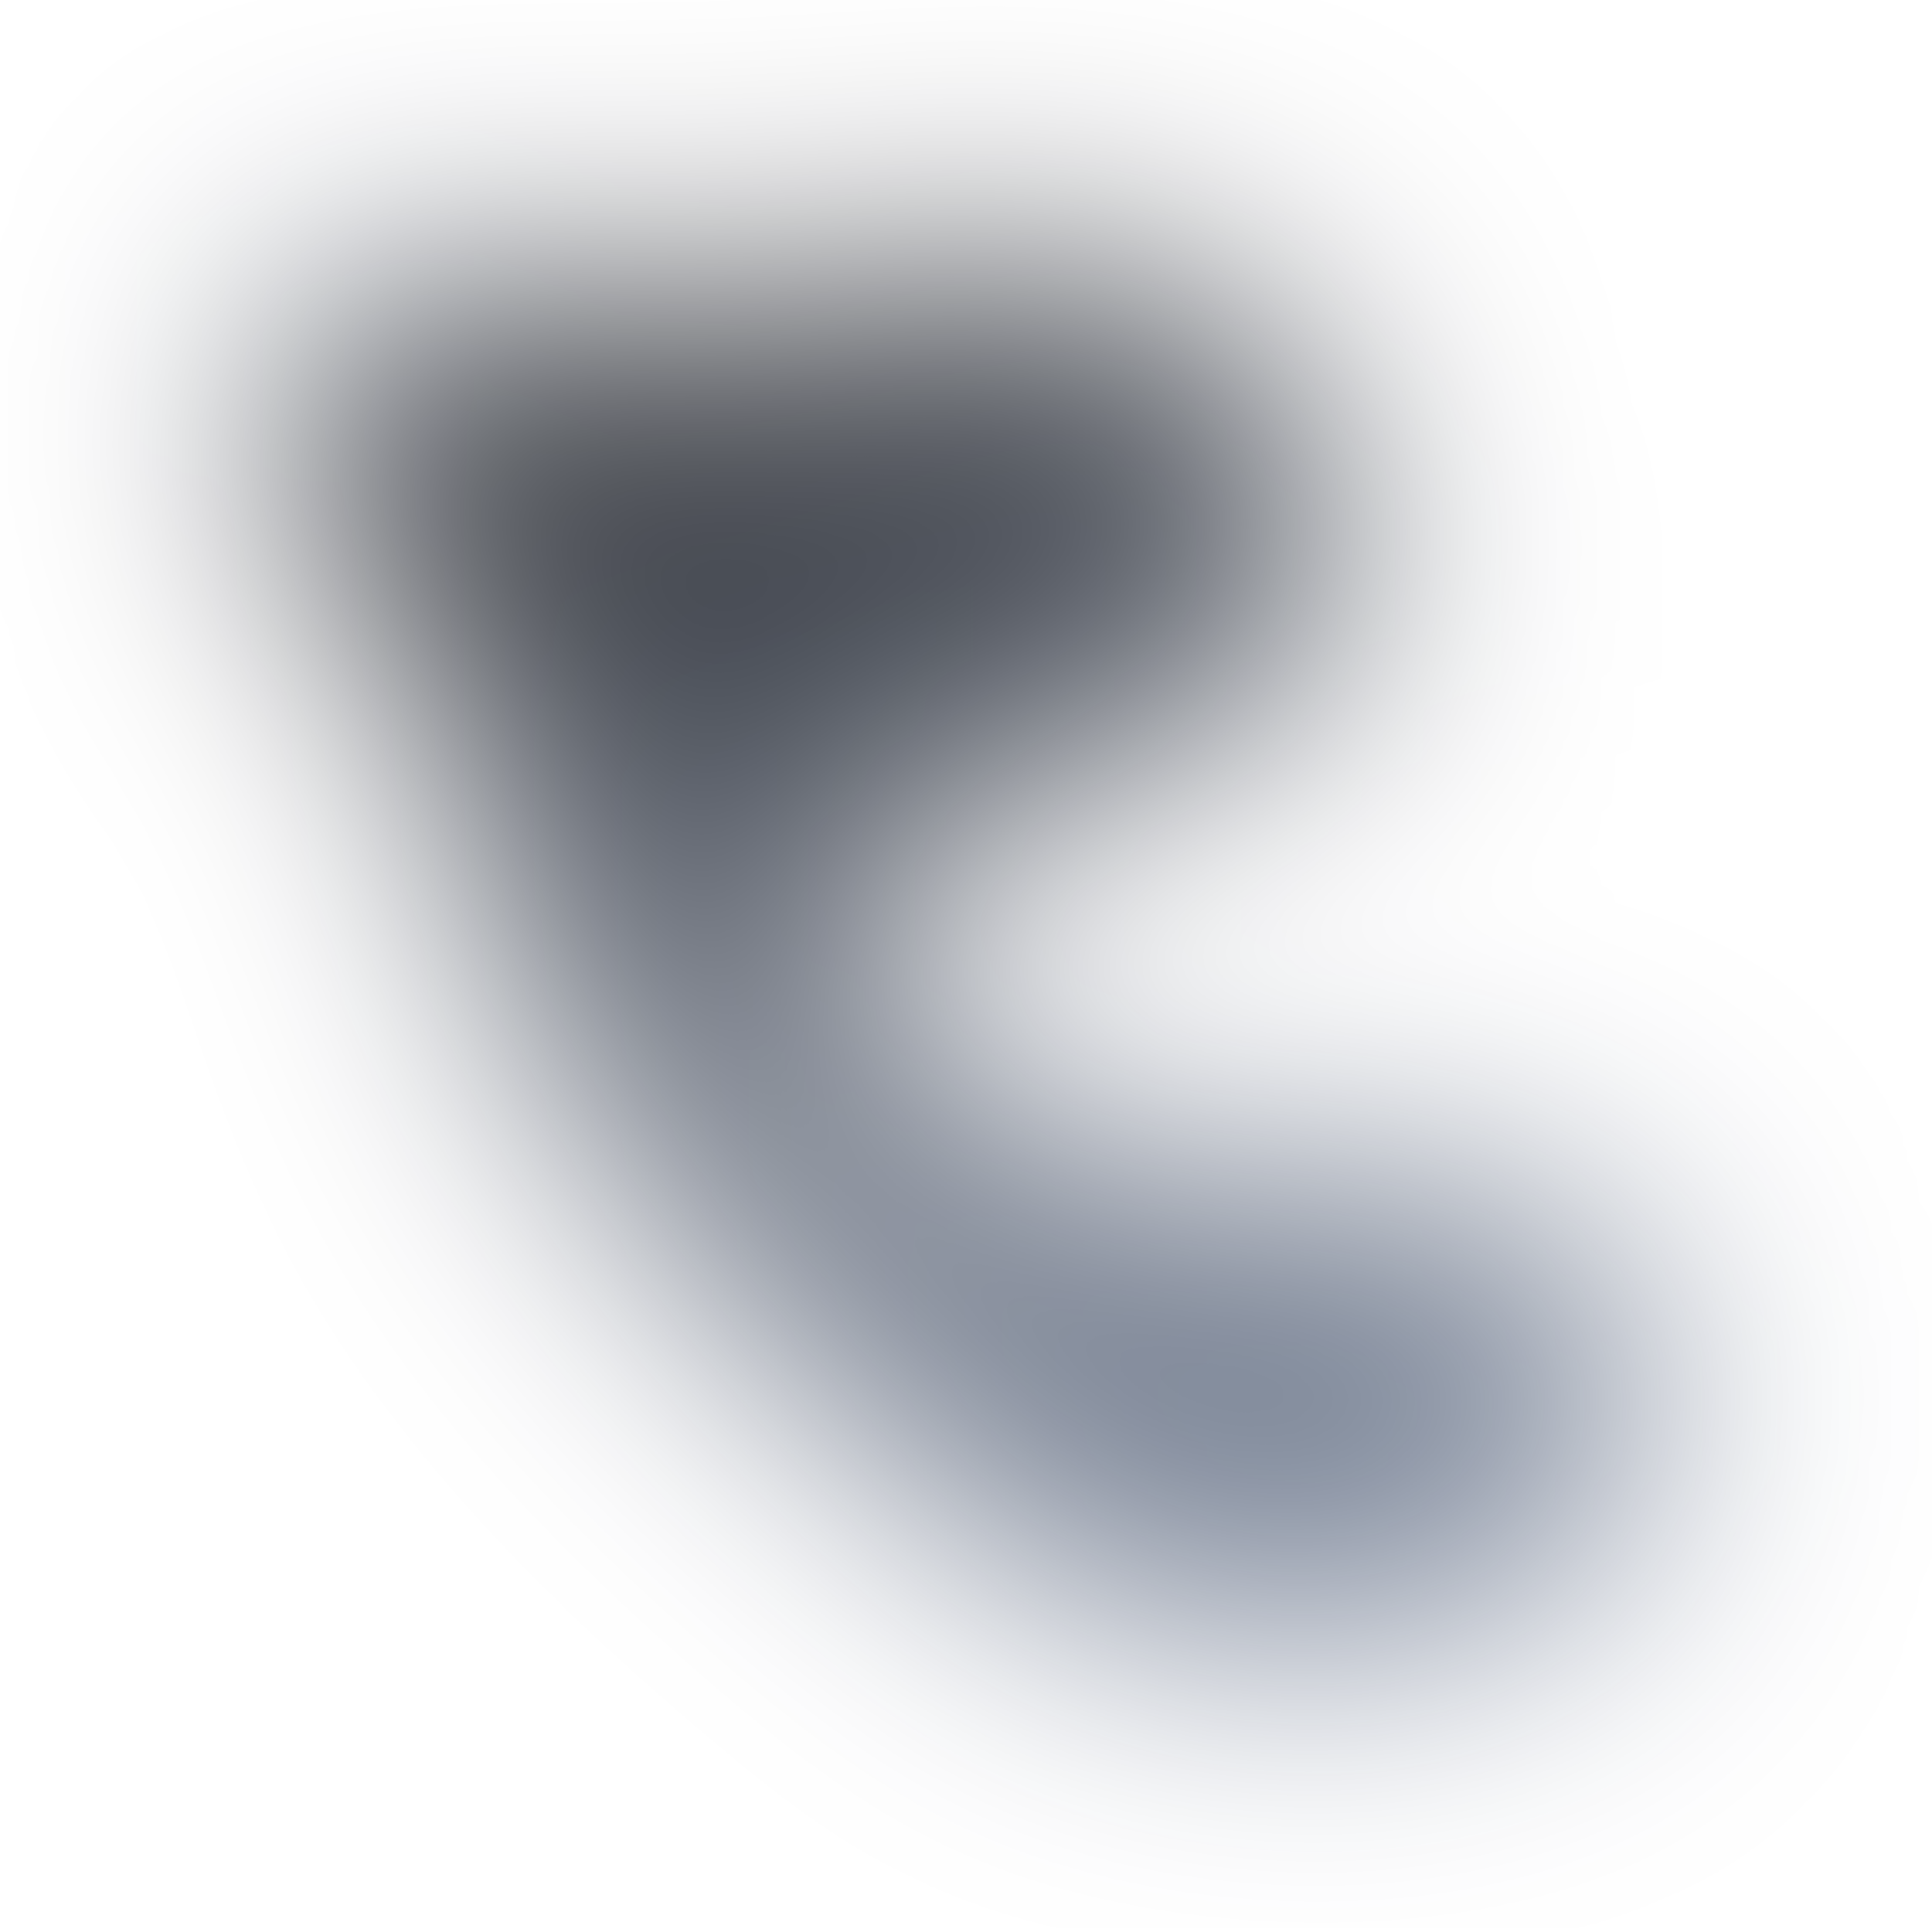
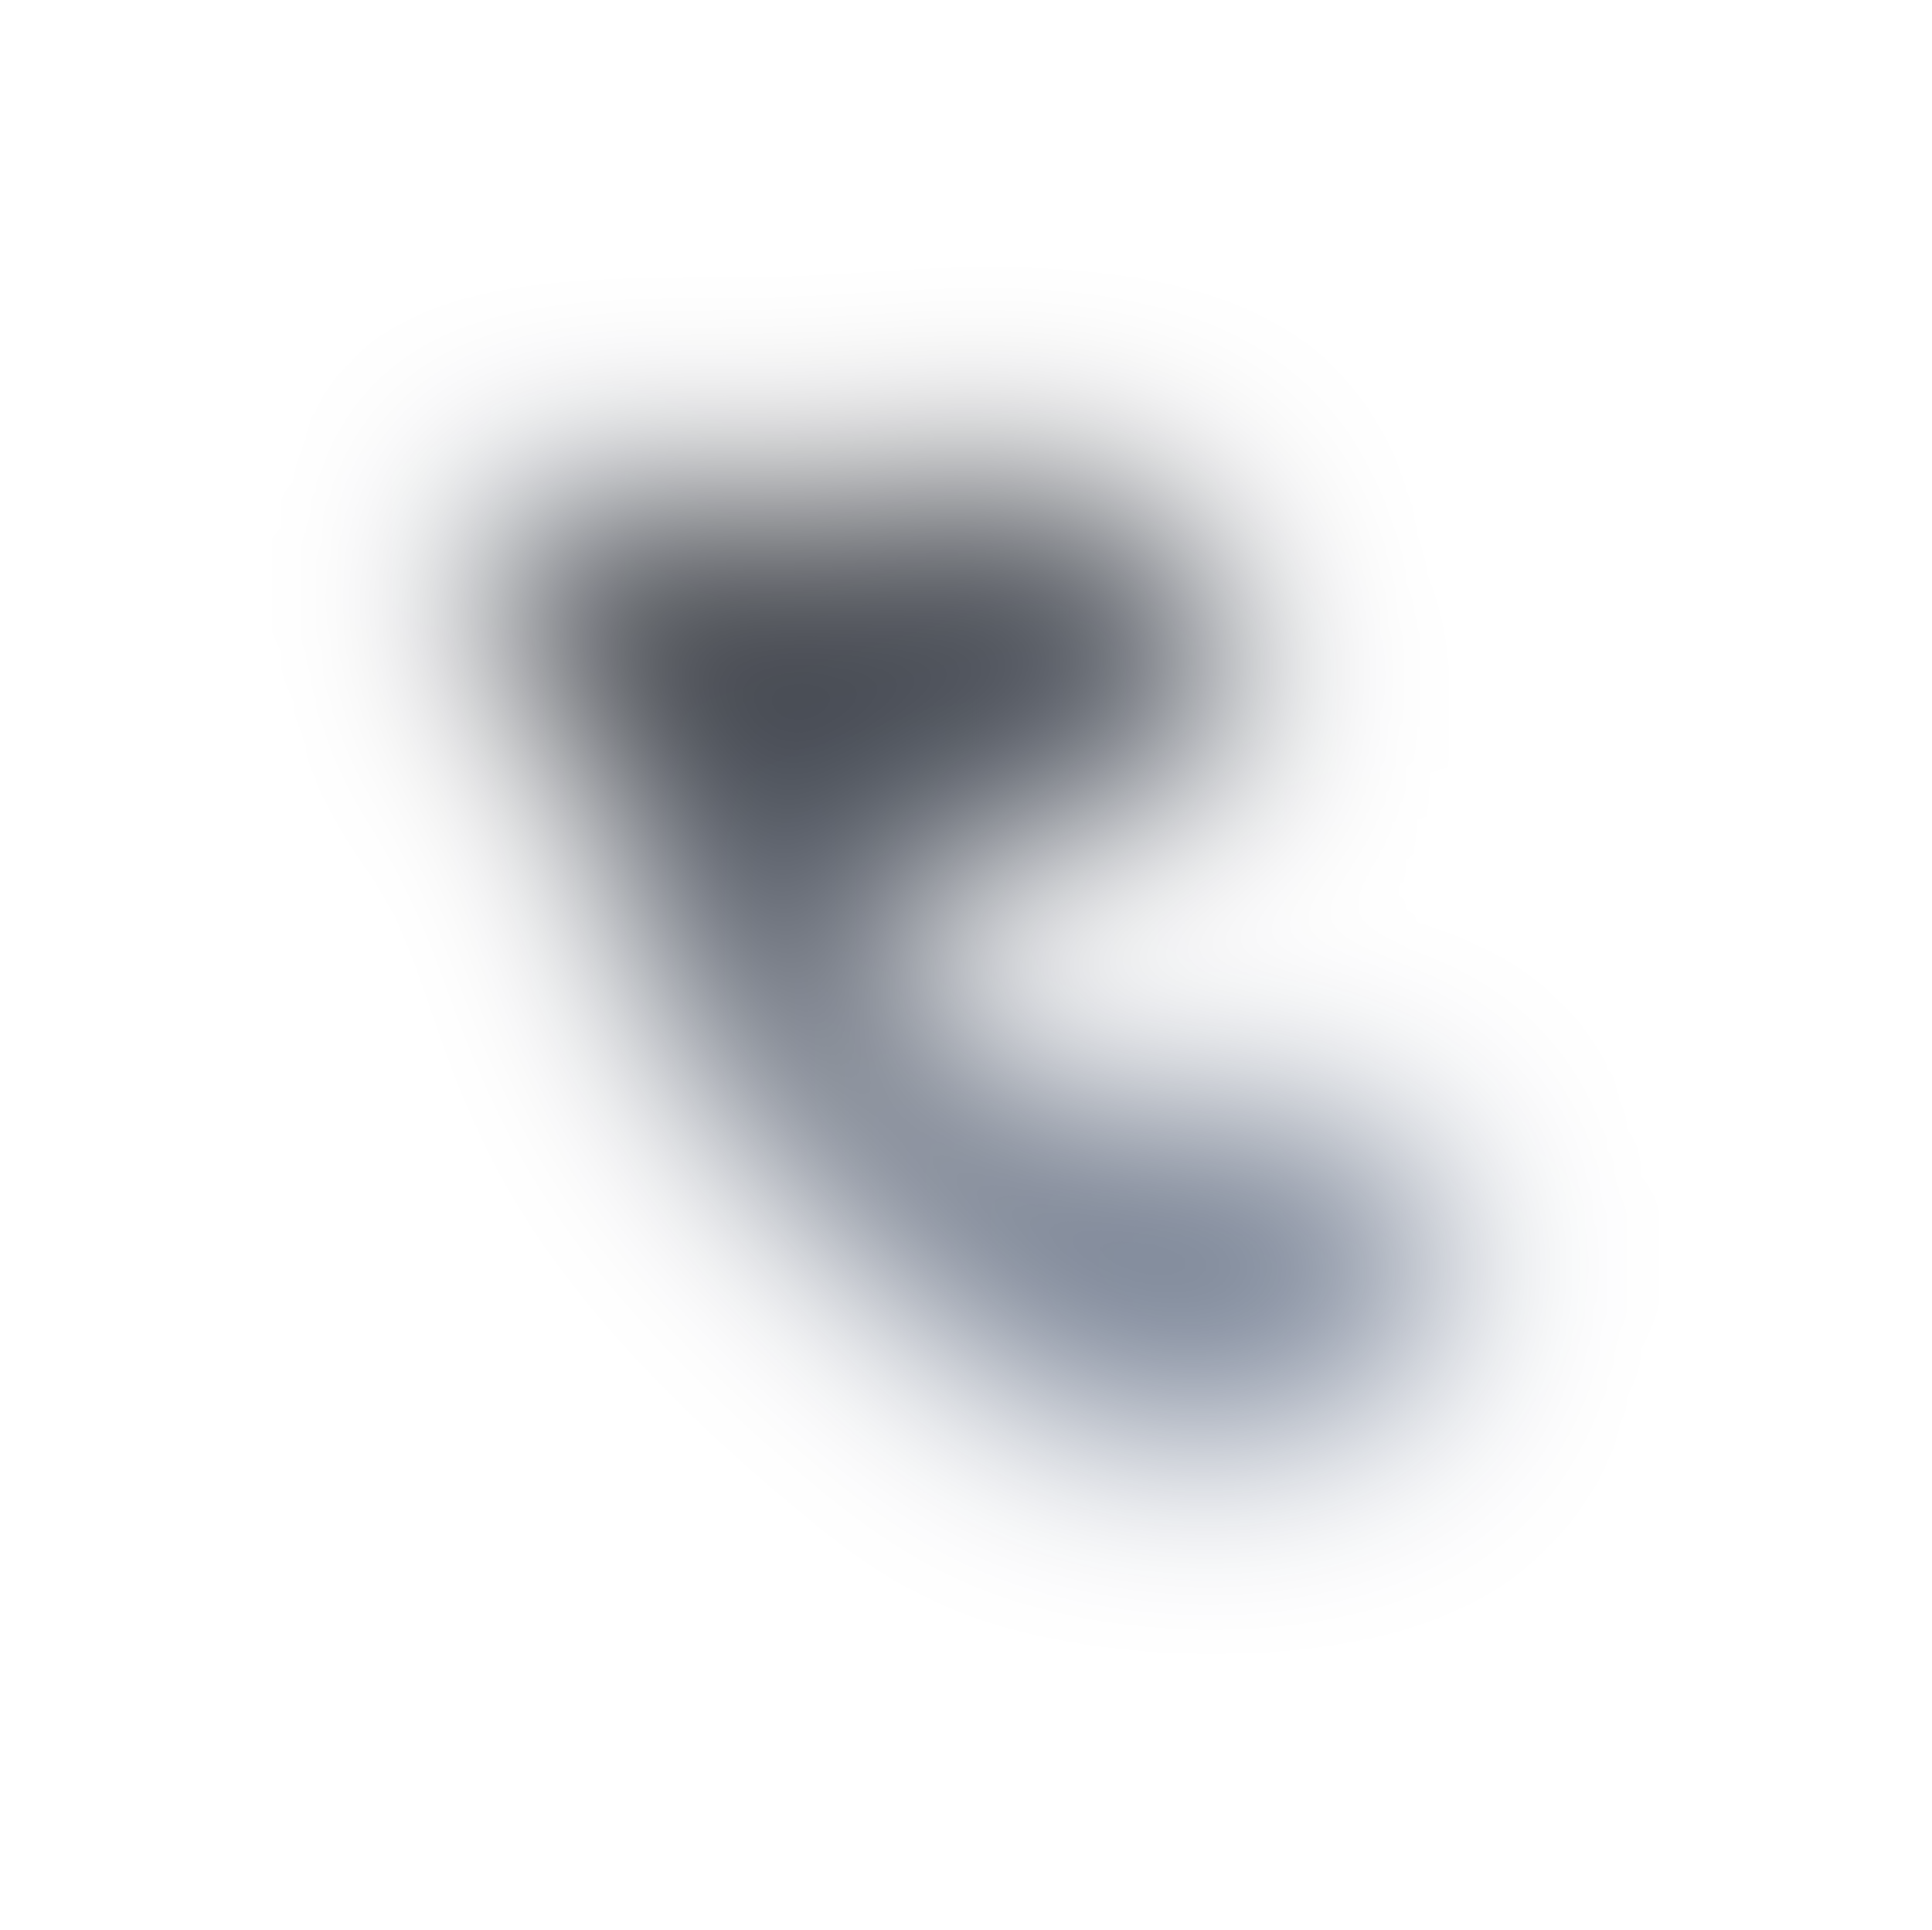
- <svg xmlns="http://www.w3.org/2000/svg" width="1634" height="1631" viewBox="0 0 1634 1631" fill="none">
+ <svg xmlns="http://www.w3.org/2000/svg" width="2356" height="2353" viewBox="-361 -361 2356 2353" fill="none">
  <g filter="url(#filter0_f_6659_11860)">
    <path d="M1065.88 294.052C970.517 200.074 709.797 257.993 709.797 257.993L490.68 268.597C490.68 268.597 340.313 227.791 271.563 279.202C161.755 361.316 376.847 591.421 376.847 591.421C376.847 591.421 422.99 789.274 482.132 903.64C595.25 1122.38 924.269 1361.25 924.269 1361.25C924.269 1361.25 1250.62 1449.53 1344.58 1317.21C1390.2 1252.95 1401.46 1200 1388.83 1125.69C1357.97 944.127 910.587 1009.43 910.587 1009.43C910.587 1009.43 896.074 972.059 831.237 933.953C766.4 895.847 668.743 852.748 696.151 773.824C717.433 712.541 783.153 714.345 842.787 682.657C946.686 627.447 1123.92 573.483 1123.92 573.483C1123.92 573.483 1146 373.006 1065.88 294.052Z" fill="url(#paint0_linear_6659_11860)" fill-opacity="0.8" />
  </g>
  <defs>
-     <filter id="filter0_f_6659_11860" x="-3.0518e-05" y="0" width="1634" height="1630.43" filterUnits="userSpaceOnUse" color-interpolation-filters="sRGB">
+     <filter id="filter0_f_6659_11860" x="-361" y="-361" width="2356" height="2352.43" filterUnits="userSpaceOnUse" color-interpolation-filters="sRGB">
      <feFlood flood-opacity="0" result="BackgroundImageFix" />
      <feBlend mode="normal" in="SourceGraphic" in2="BackgroundImageFix" result="shape" />
      <feGaussianBlur stdDeviation="120.168" result="effect1_foregroundBlur_6659_11860" />
    </filter>
    <linearGradient id="paint0_linear_6659_11860" x1="627.482" y1="191.364" x2="1091.18" y2="1415.61" gradientUnits="userSpaceOnUse">
      <stop stop-color="#01163F" />
      <stop offset="0" stop-color="#000105" />
      <stop offset="1" stop-color="#01163F" stop-opacity="0.6" />
    </linearGradient>
  </defs>
</svg>
